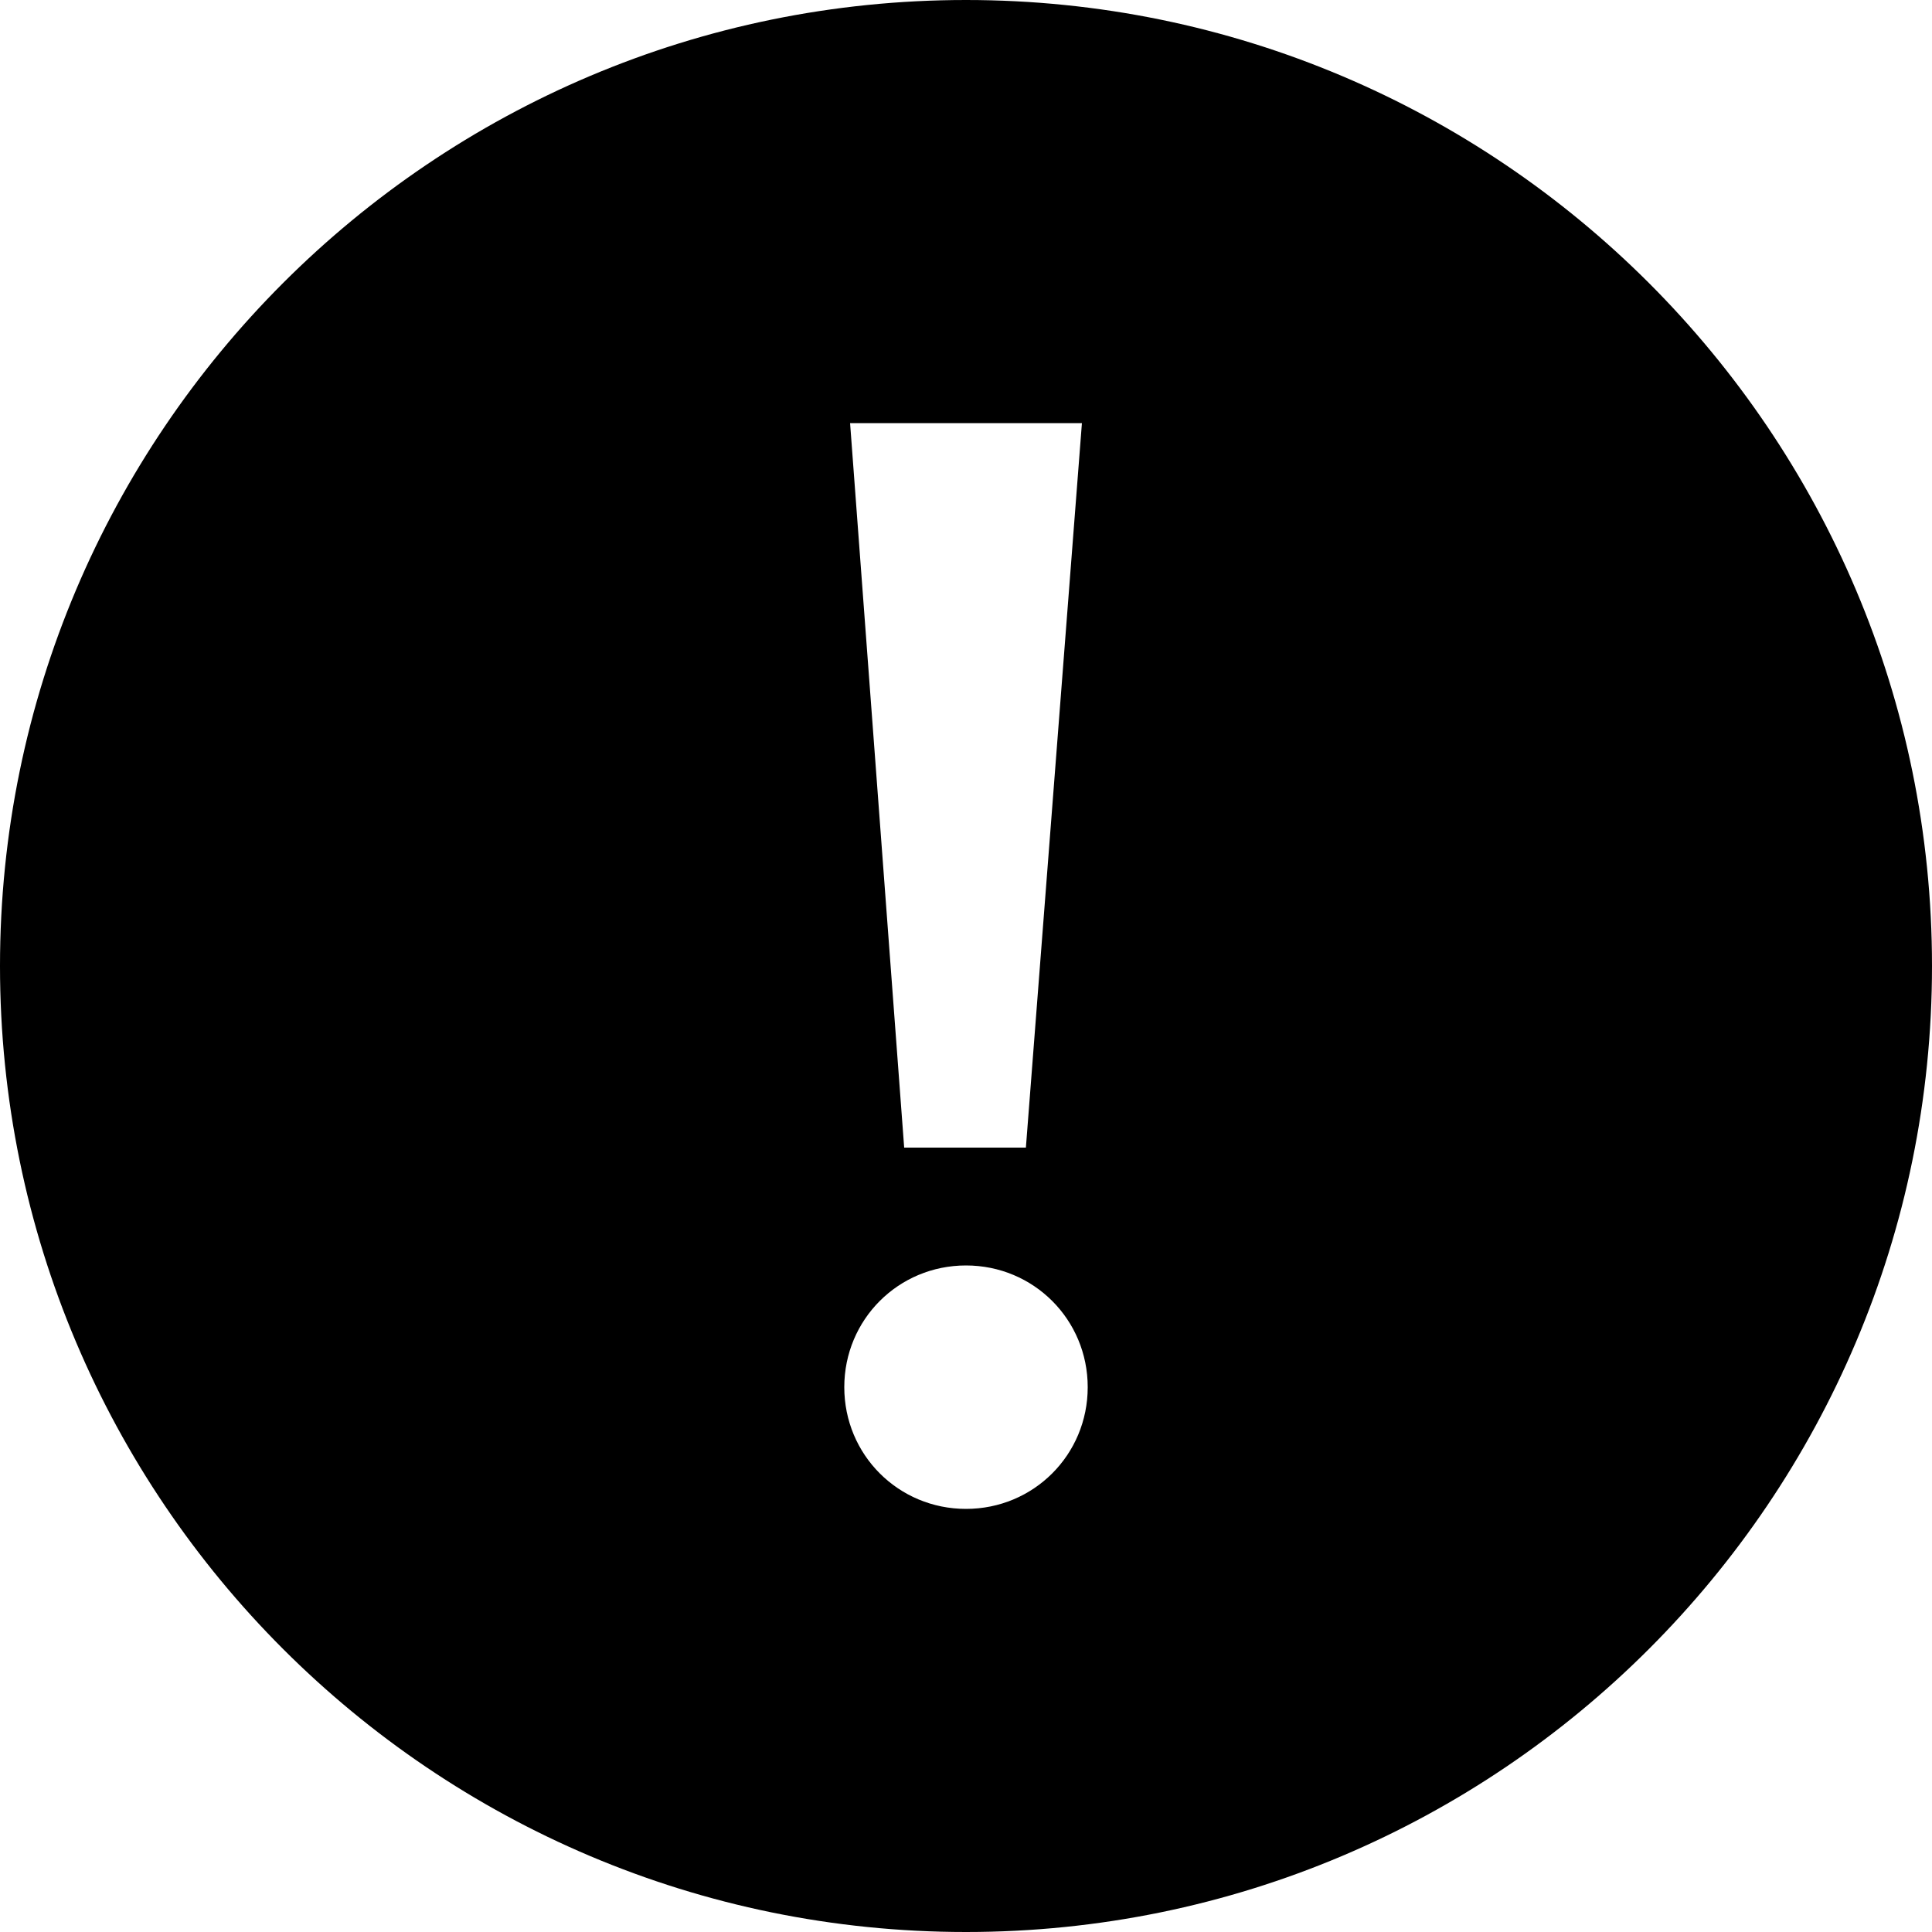
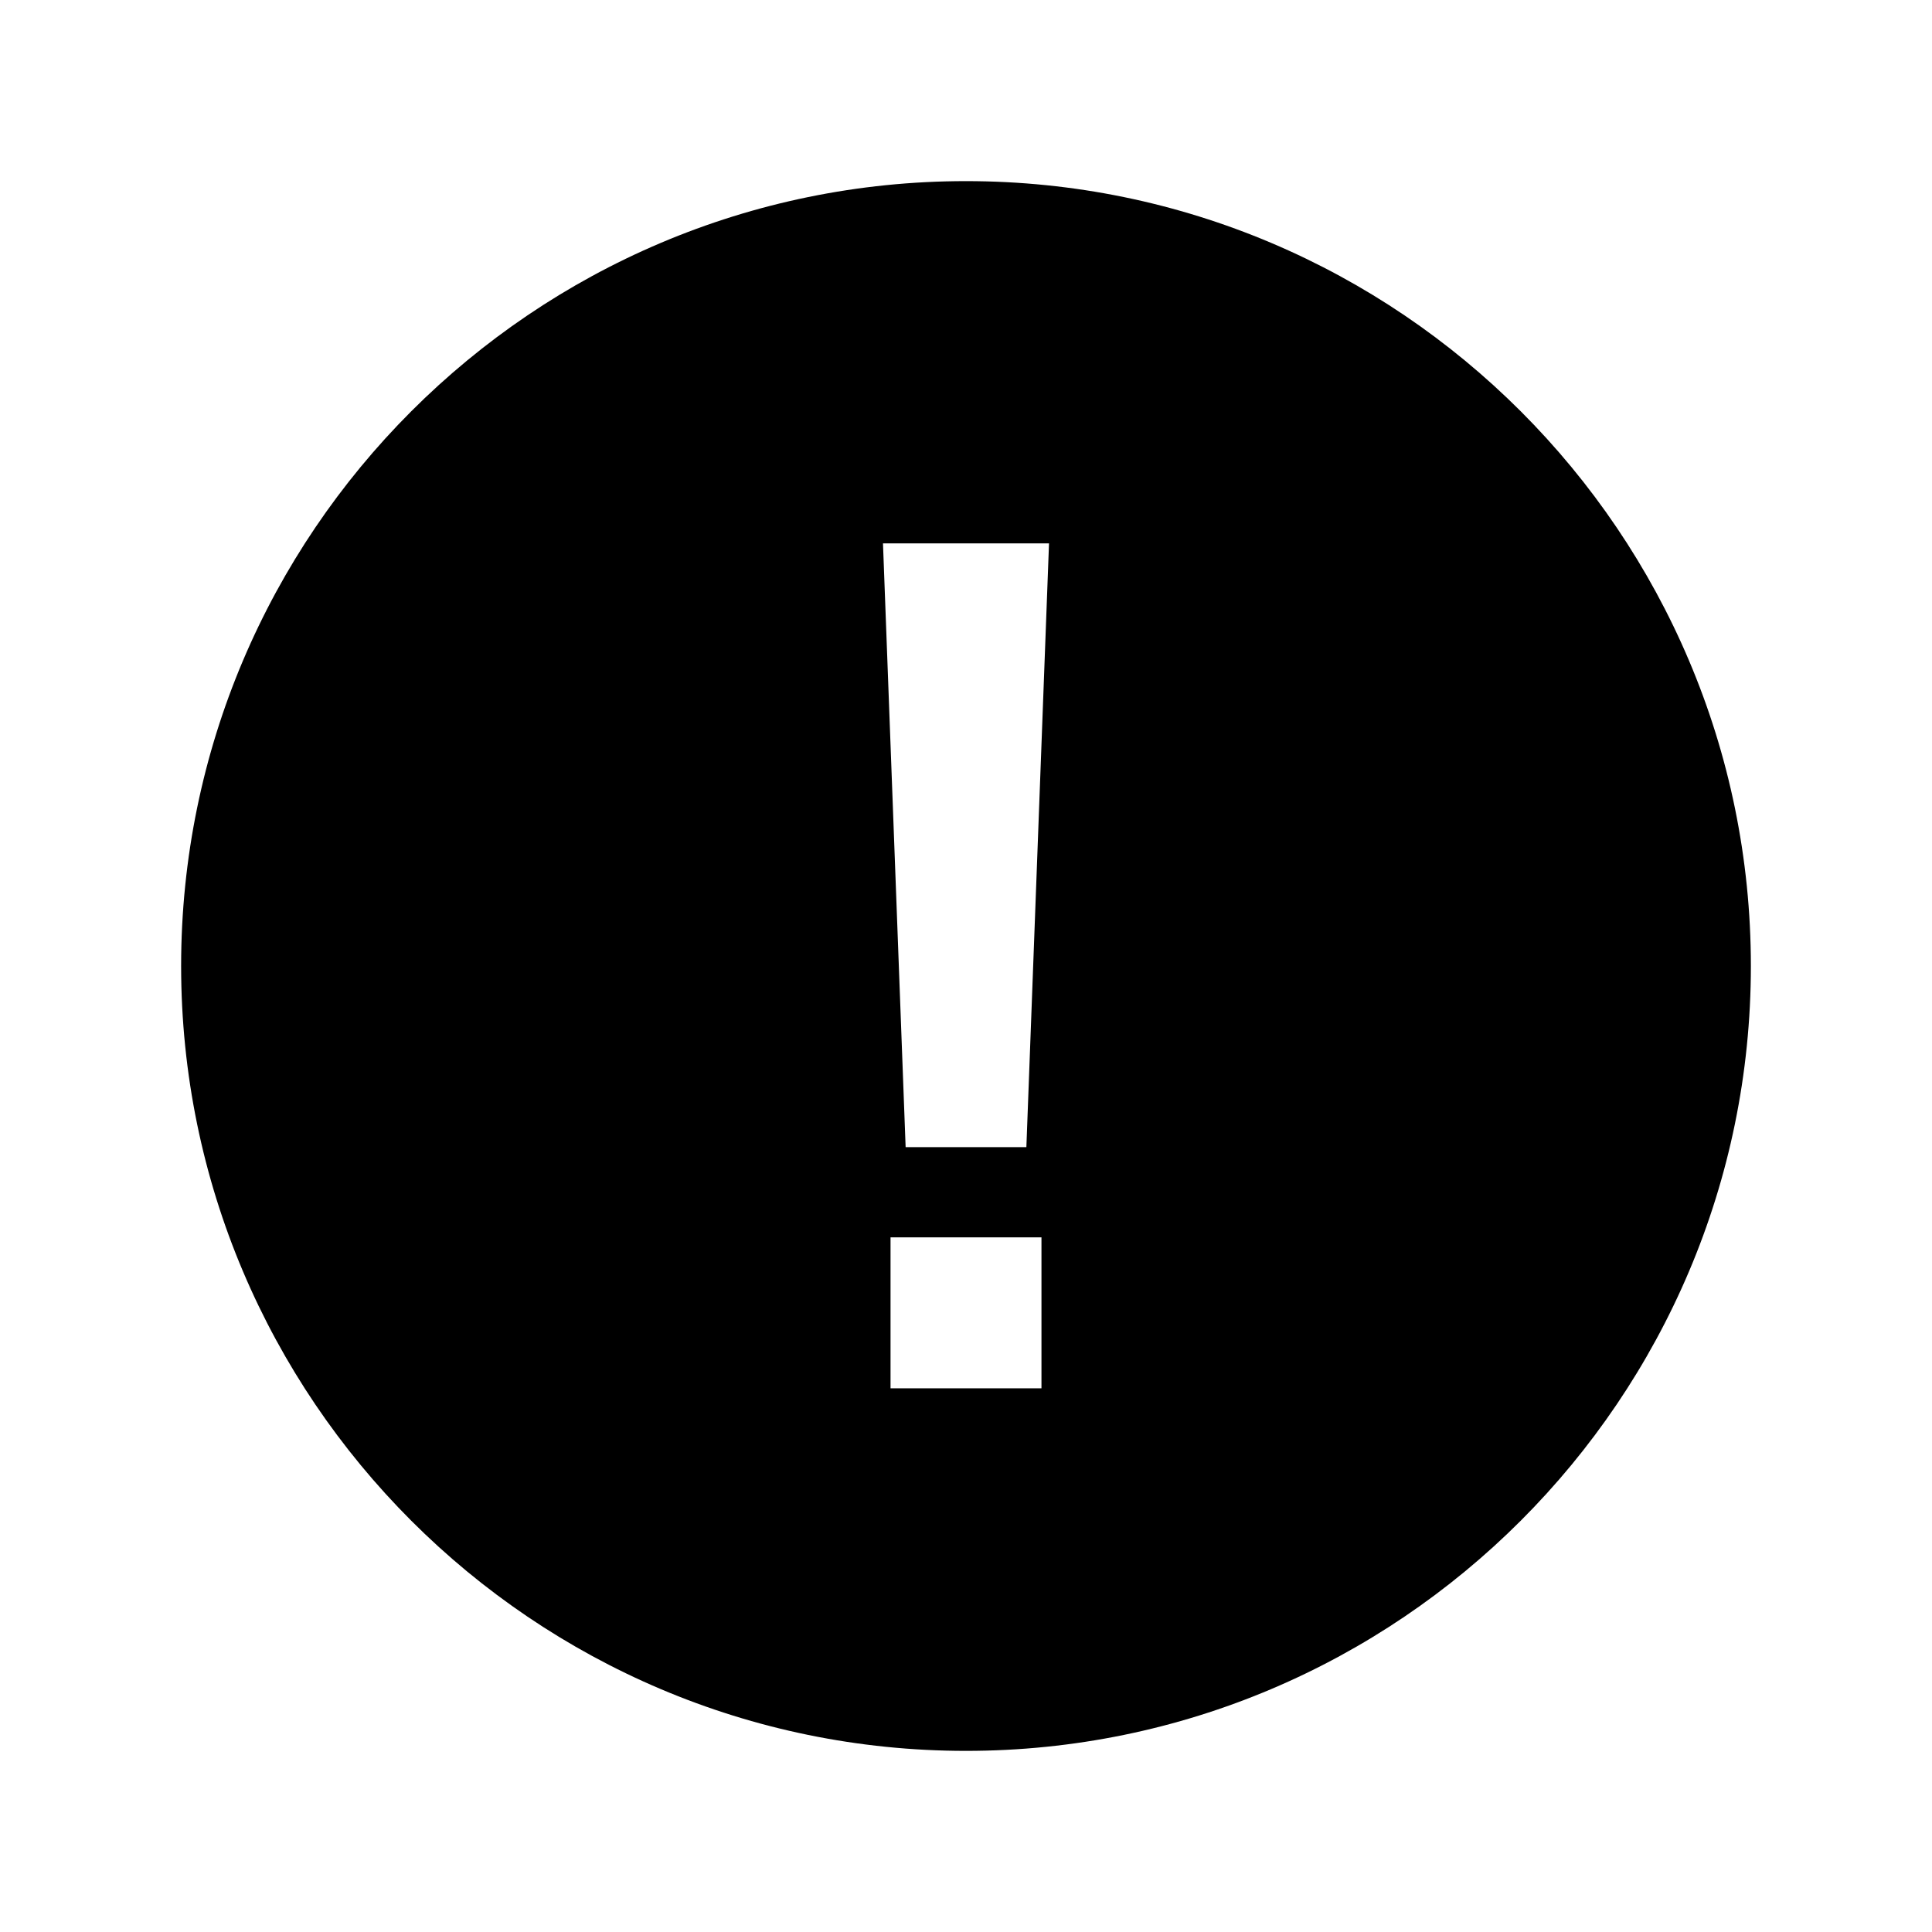
- <svg xmlns="http://www.w3.org/2000/svg" viewBox="0 0 100 100">
-   <path d="M50,0C22.4,0,0,22.4,0,50s22.4,50,50,50s50-22.4,50-50S77.6,0,50,0z M56,21.9l-2.9,37.5h-6.3L44,21.9H56z M50,78.1  c-3.5,0-6.3-2.8-6.3-6.3s2.8-6.3,6.3-6.3s6.3,2.8,6.3,6.3S53.5,78.1,50,78.1z" />
+ <svg width="512" height="512" viewBox="0 0 512 512">
+   <polygon points="240 304 272 304 278 144 234 144 240 304" style="fill:none" />
+   <path d="M256,48C141.31,48,48,141.31,48,256s93.31,208,208,208,208-93.31,208-208S370.69,48,256,48Zm20,319.91H236v-40h40ZM272,304H240l-6-160h44Z" />
</svg>
